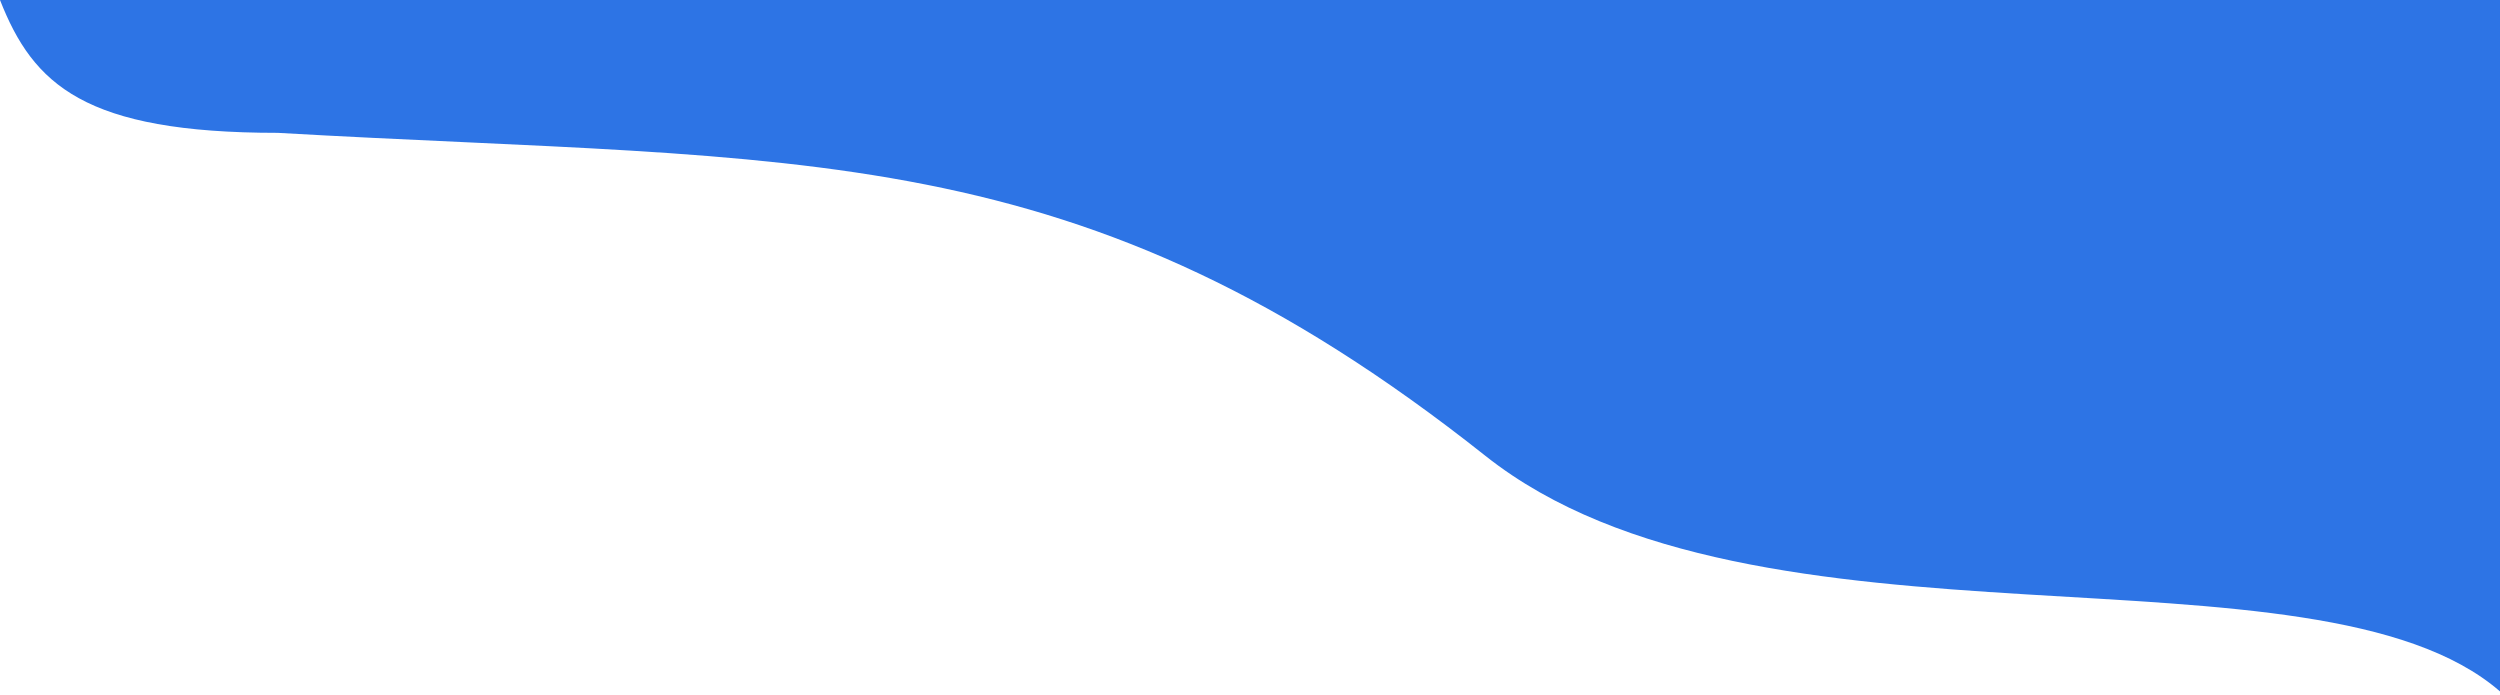
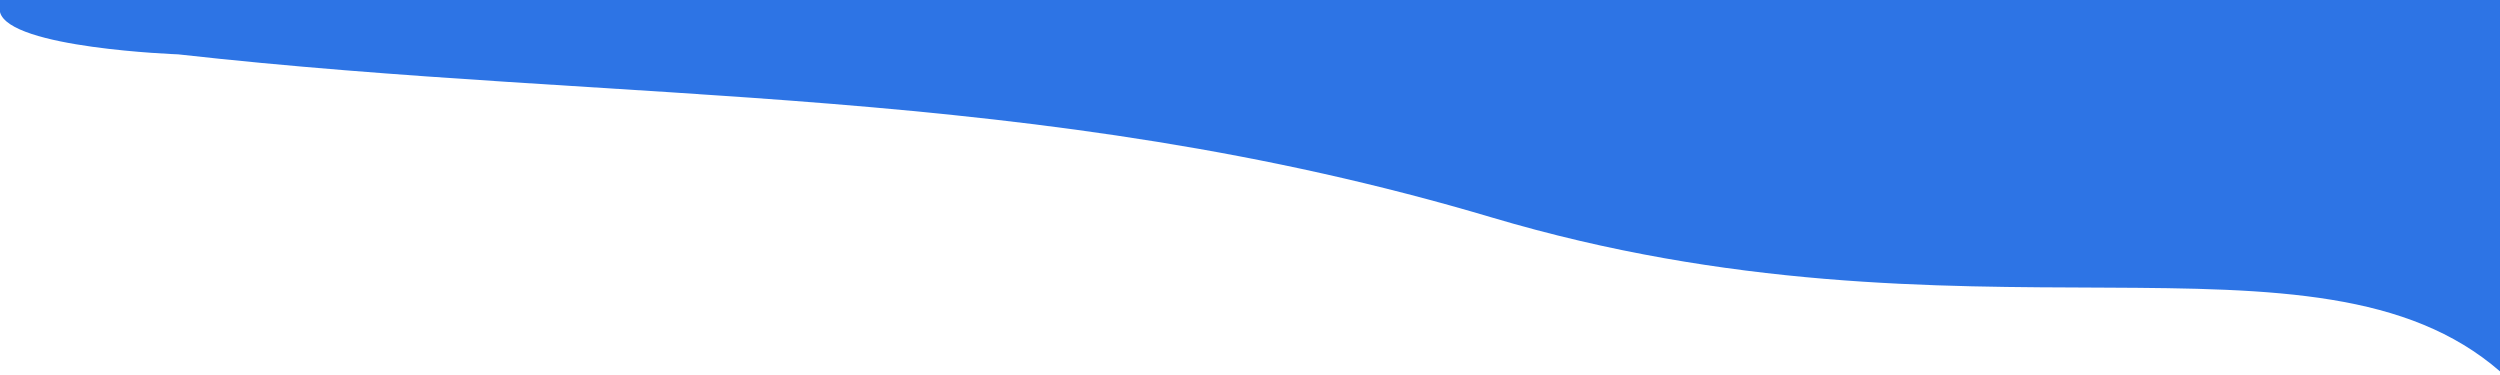
- <svg xmlns="http://www.w3.org/2000/svg" viewBox="0 0 414 115" fill="none">
-   <path d="M414 0H0C5.5 14.028 14 22 46 22C133 27 178.5 22 246 75.5C290.917 111.101 383.5 88.024 414 114.5V0Z" fill="#2D74E5" />
+ <svg xmlns="http://www.w3.org/2000/svg" viewBox="0 0 414 62" fill="none">
+   <path d="M414 0H0V2C1.5 8 29.5 9 29.5 9C103.696 17.322 171.522 13.548 247 36C326 59.5 383.5 35.024 414 61.5V0Z" fill="#2D74E5" />
</svg>
